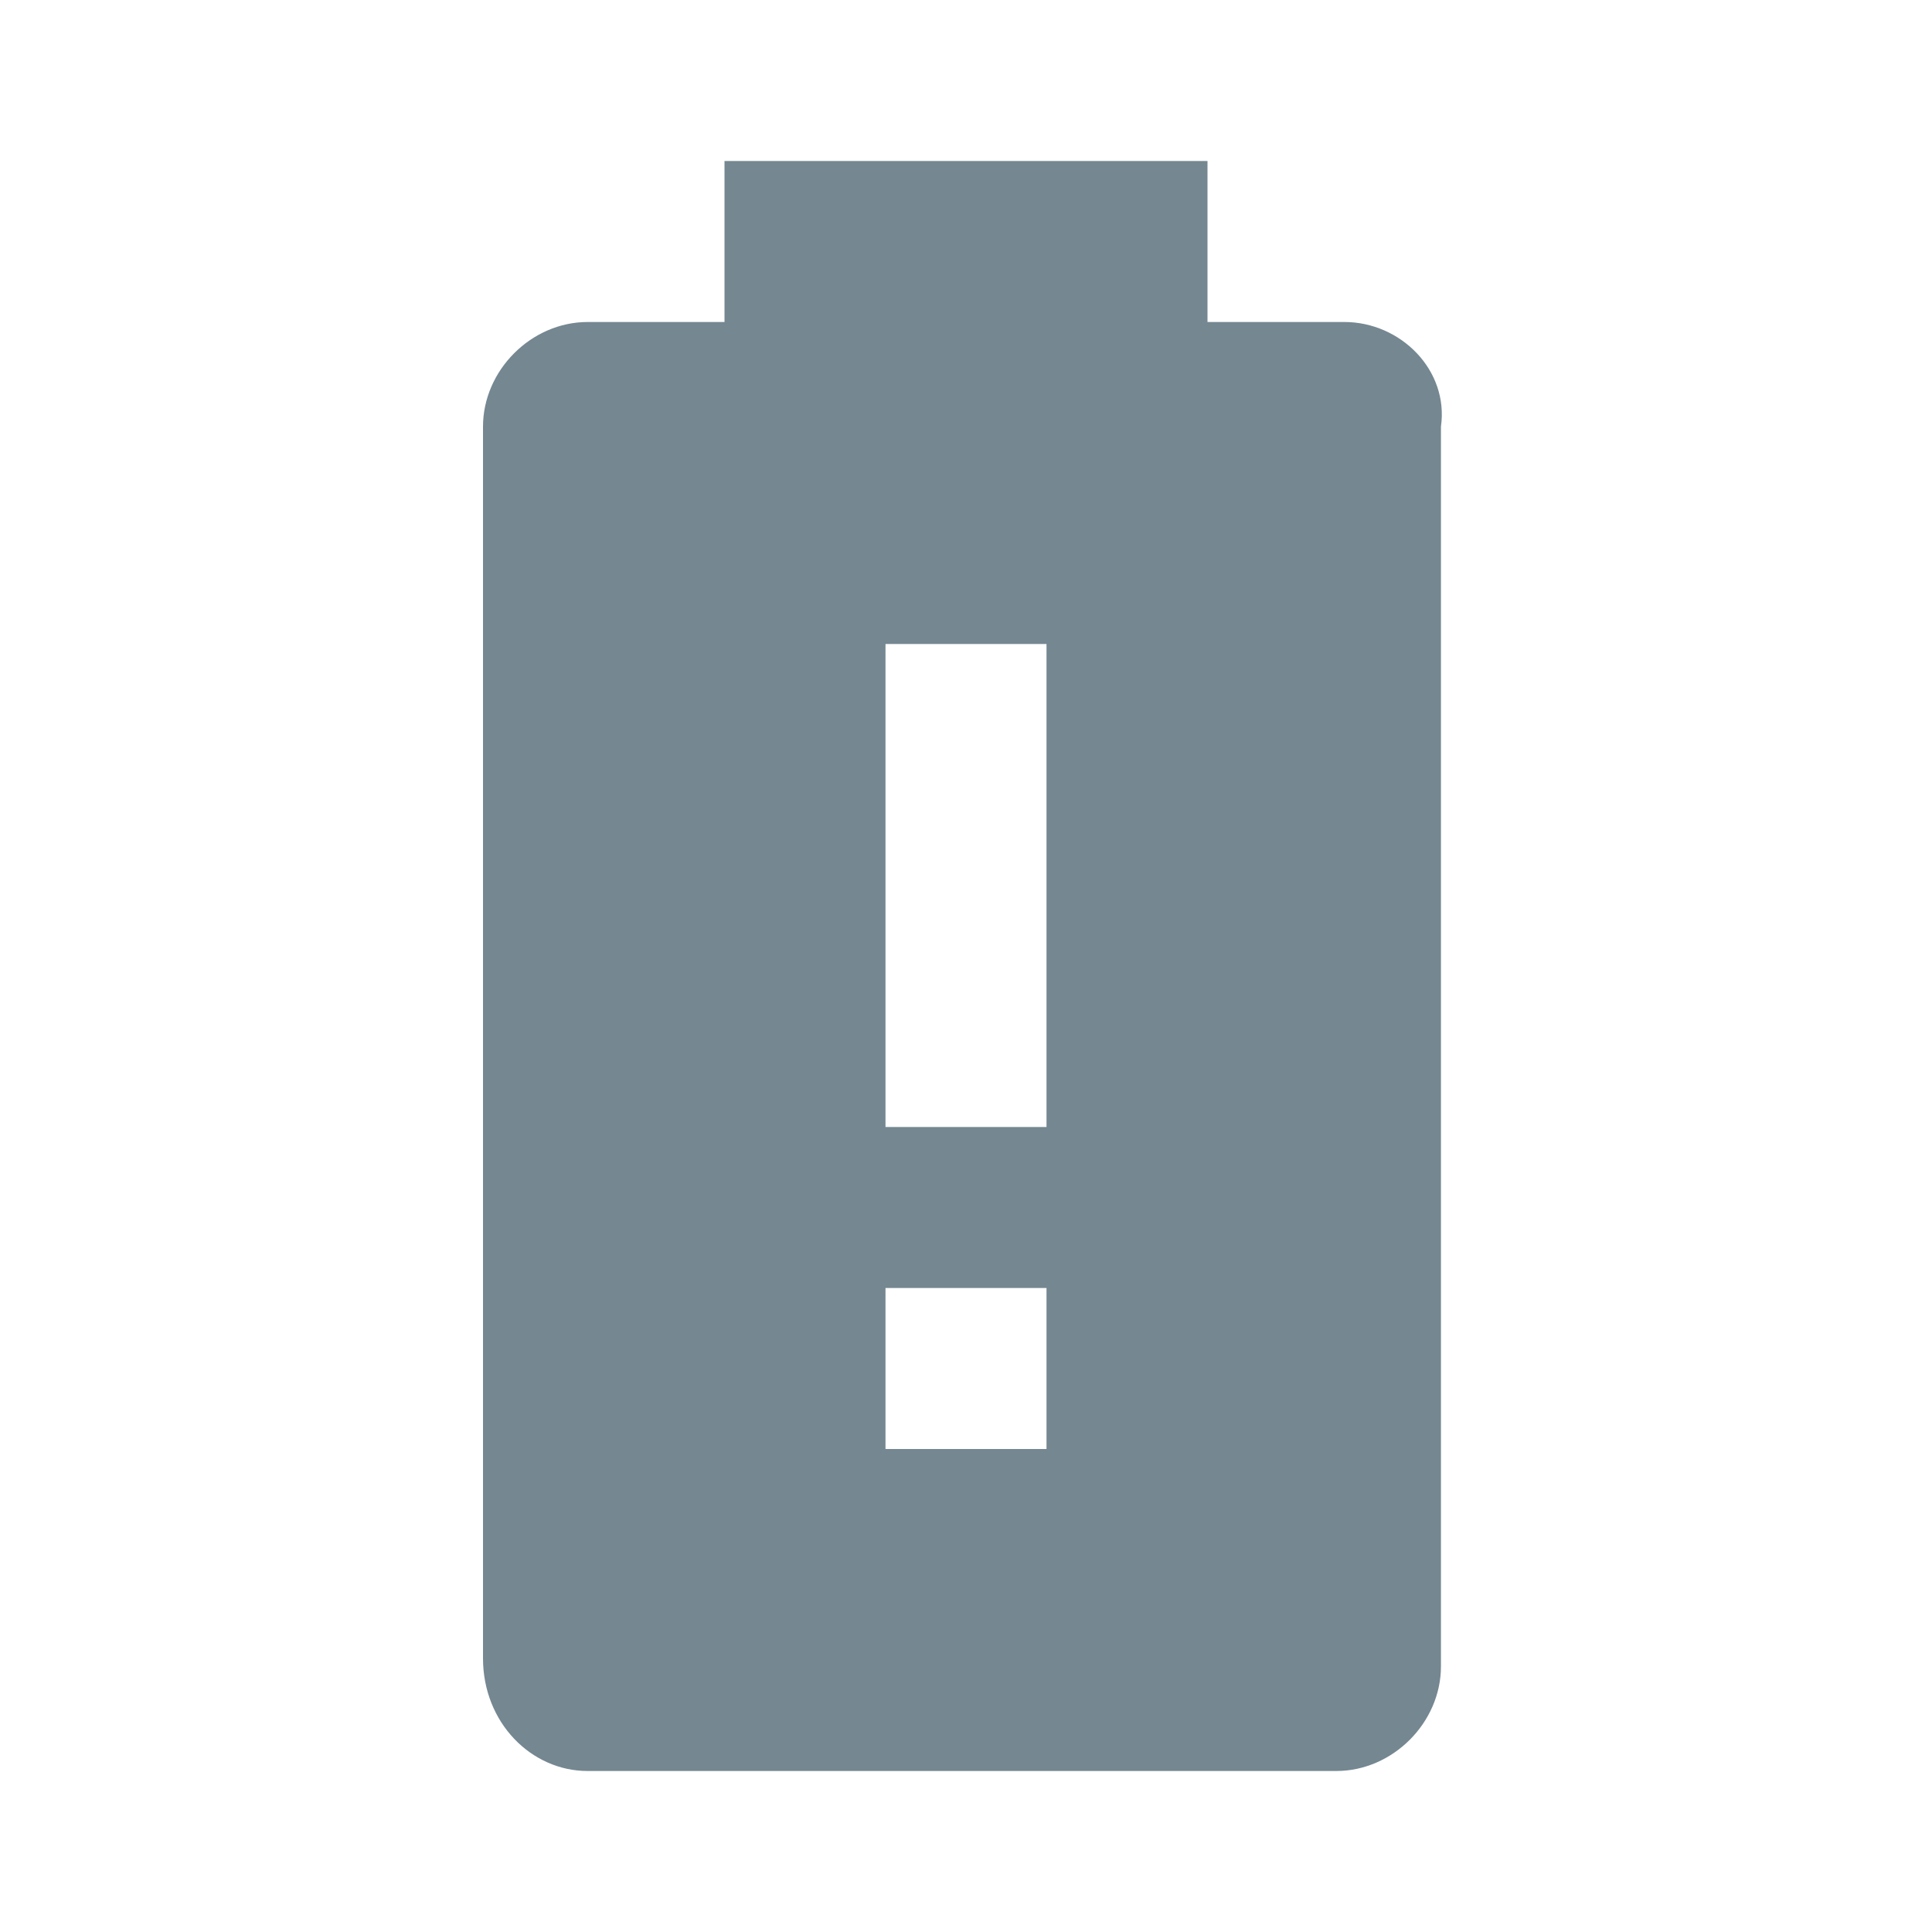
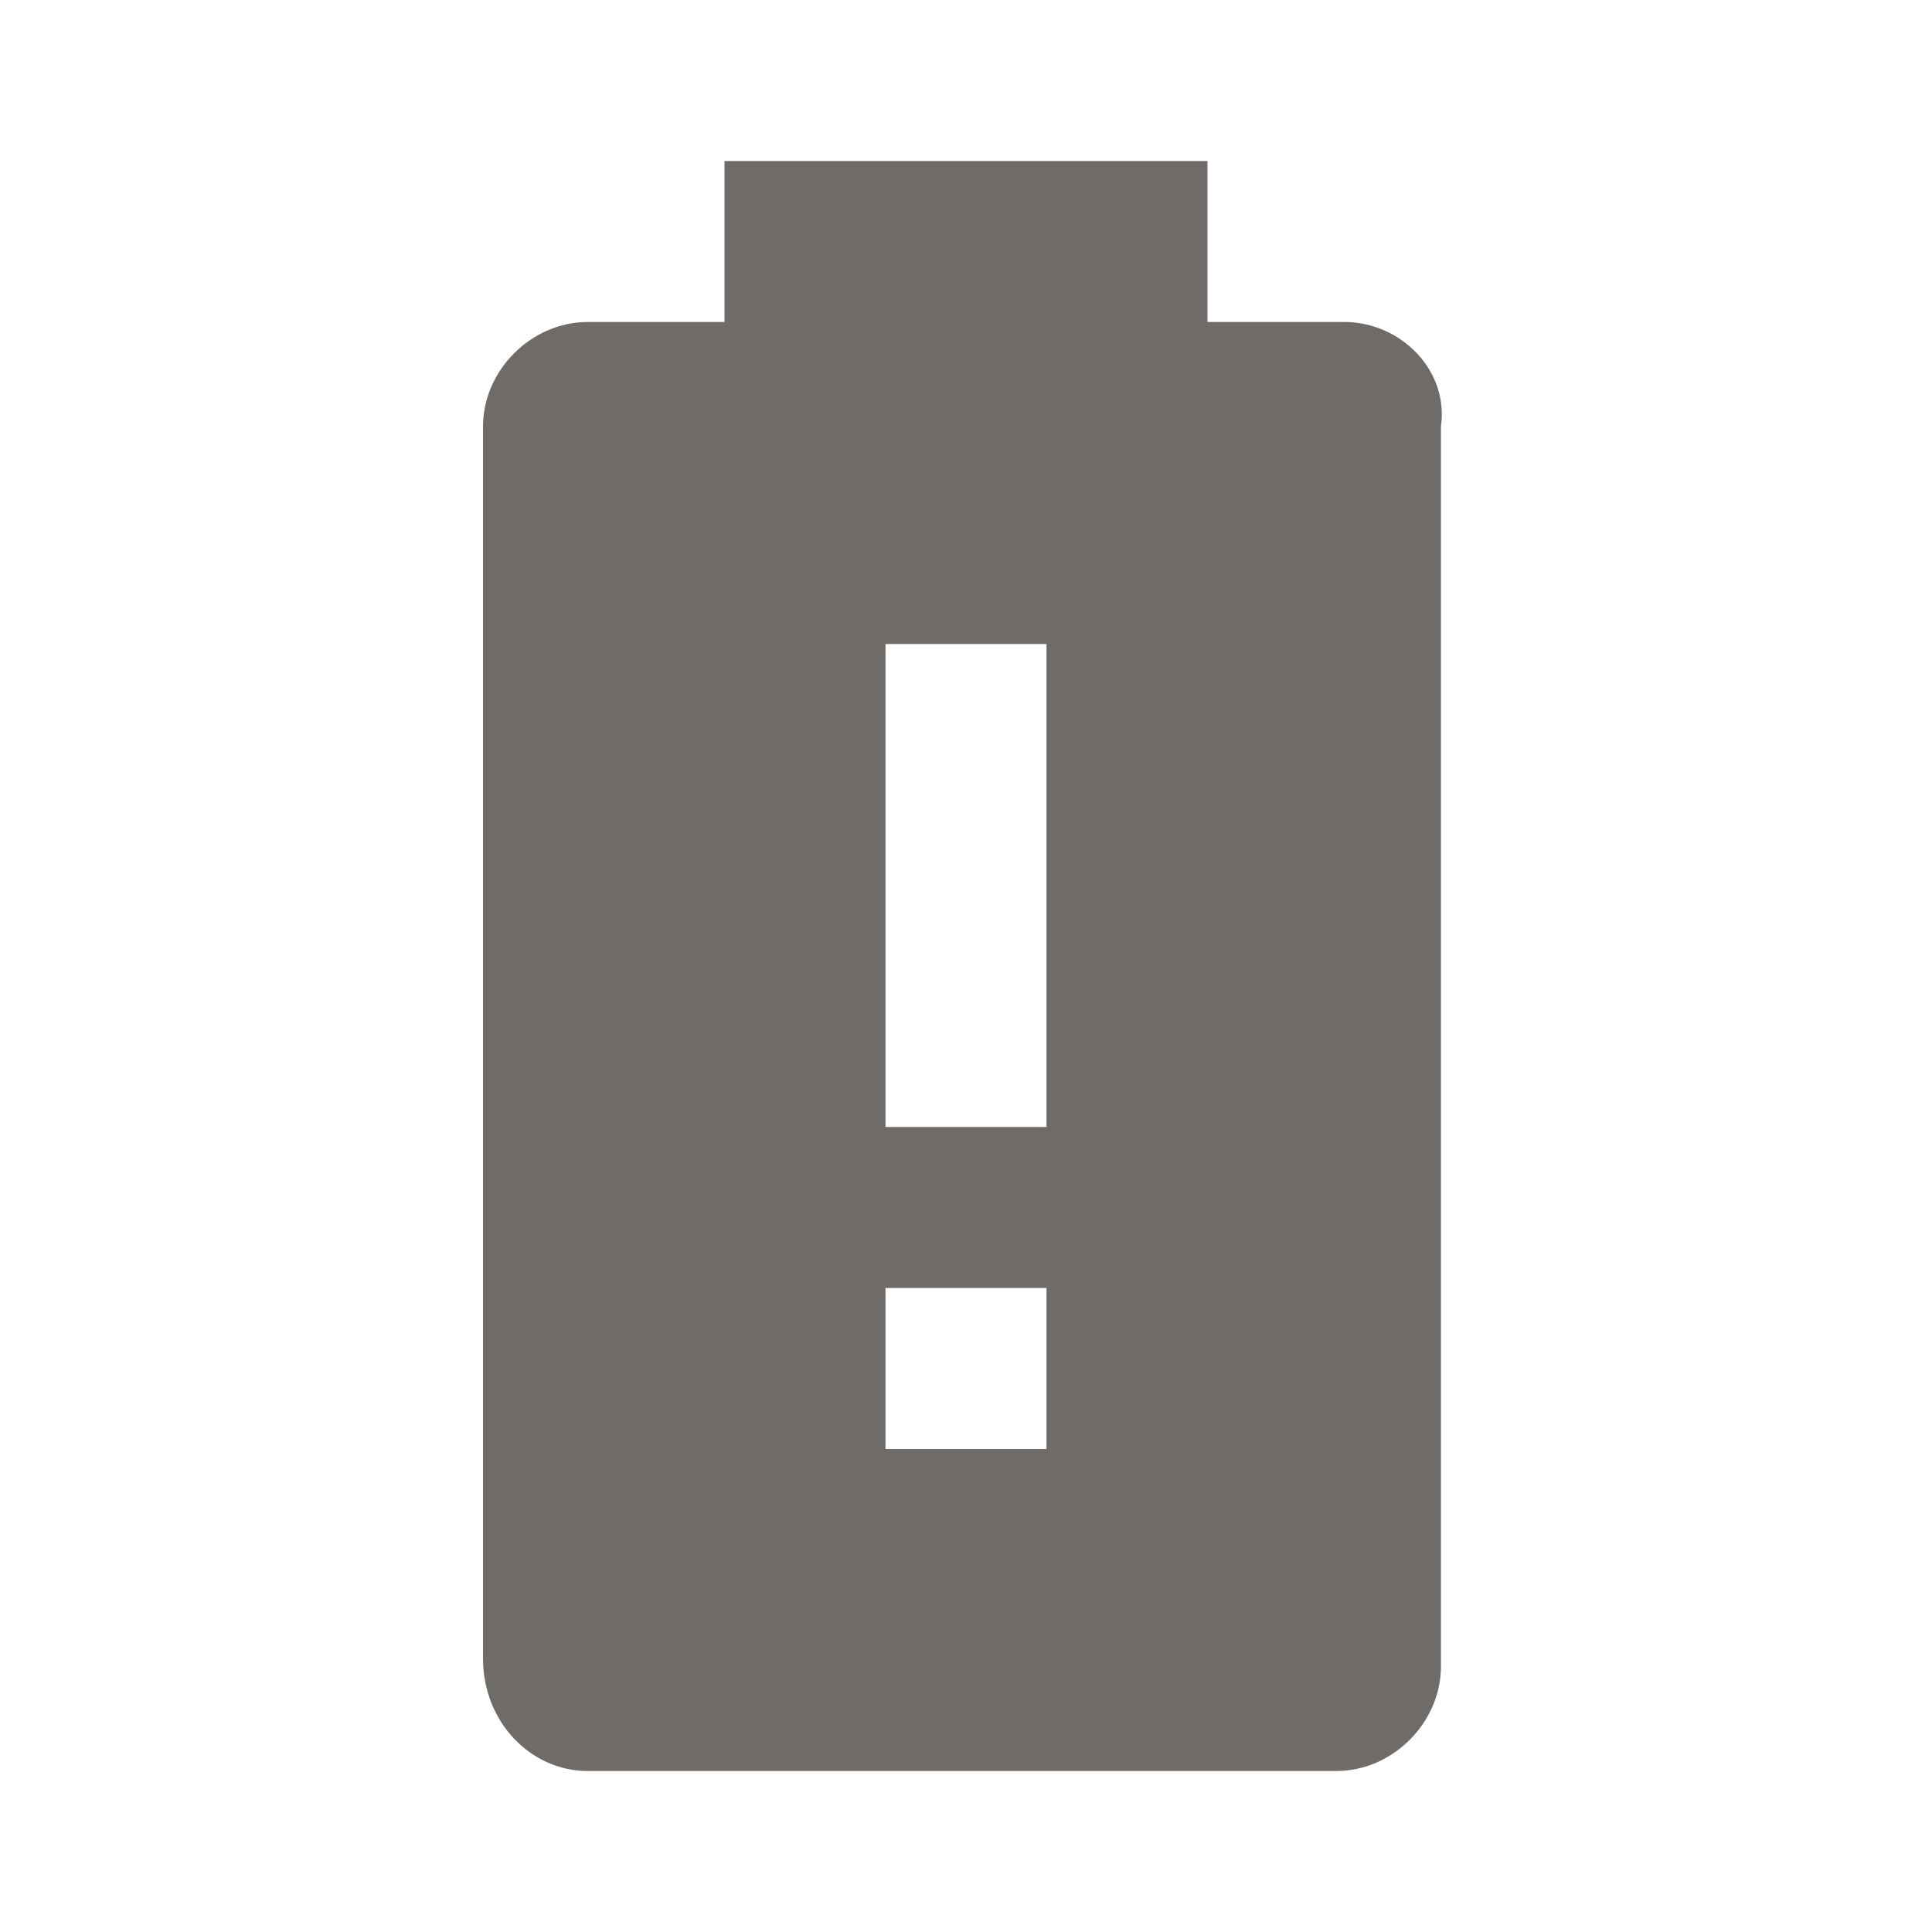
<svg xmlns="http://www.w3.org/2000/svg" viewBox="0 0 24 24">
-   <path d="M13 14H11V8H13M13 18H11V16H13M16.7 4H15V2H9V4H7.3C6.6 4 6 4.6 6 5.3V20.6C6 21.4 6.6 22 7.3 22H16.6C17.3 22 17.9 21.4 17.9 20.7V5.3C18 4.6 17.4 4 16.7 4Z" fill="#758791" />
+   <path d="M13 14H11V8H13M13 18H11V16H13M16.7 4H15V2H9V4H7.3C6.6 4 6 4.6 6 5.3V20.6C6 21.4 6.6 22 7.3 22H16.6C17.3 22 17.9 21.4 17.9 20.7V5.3C18 4.6 17.4 4 16.7 4Z" fill="#6F6B68" />
</svg>
